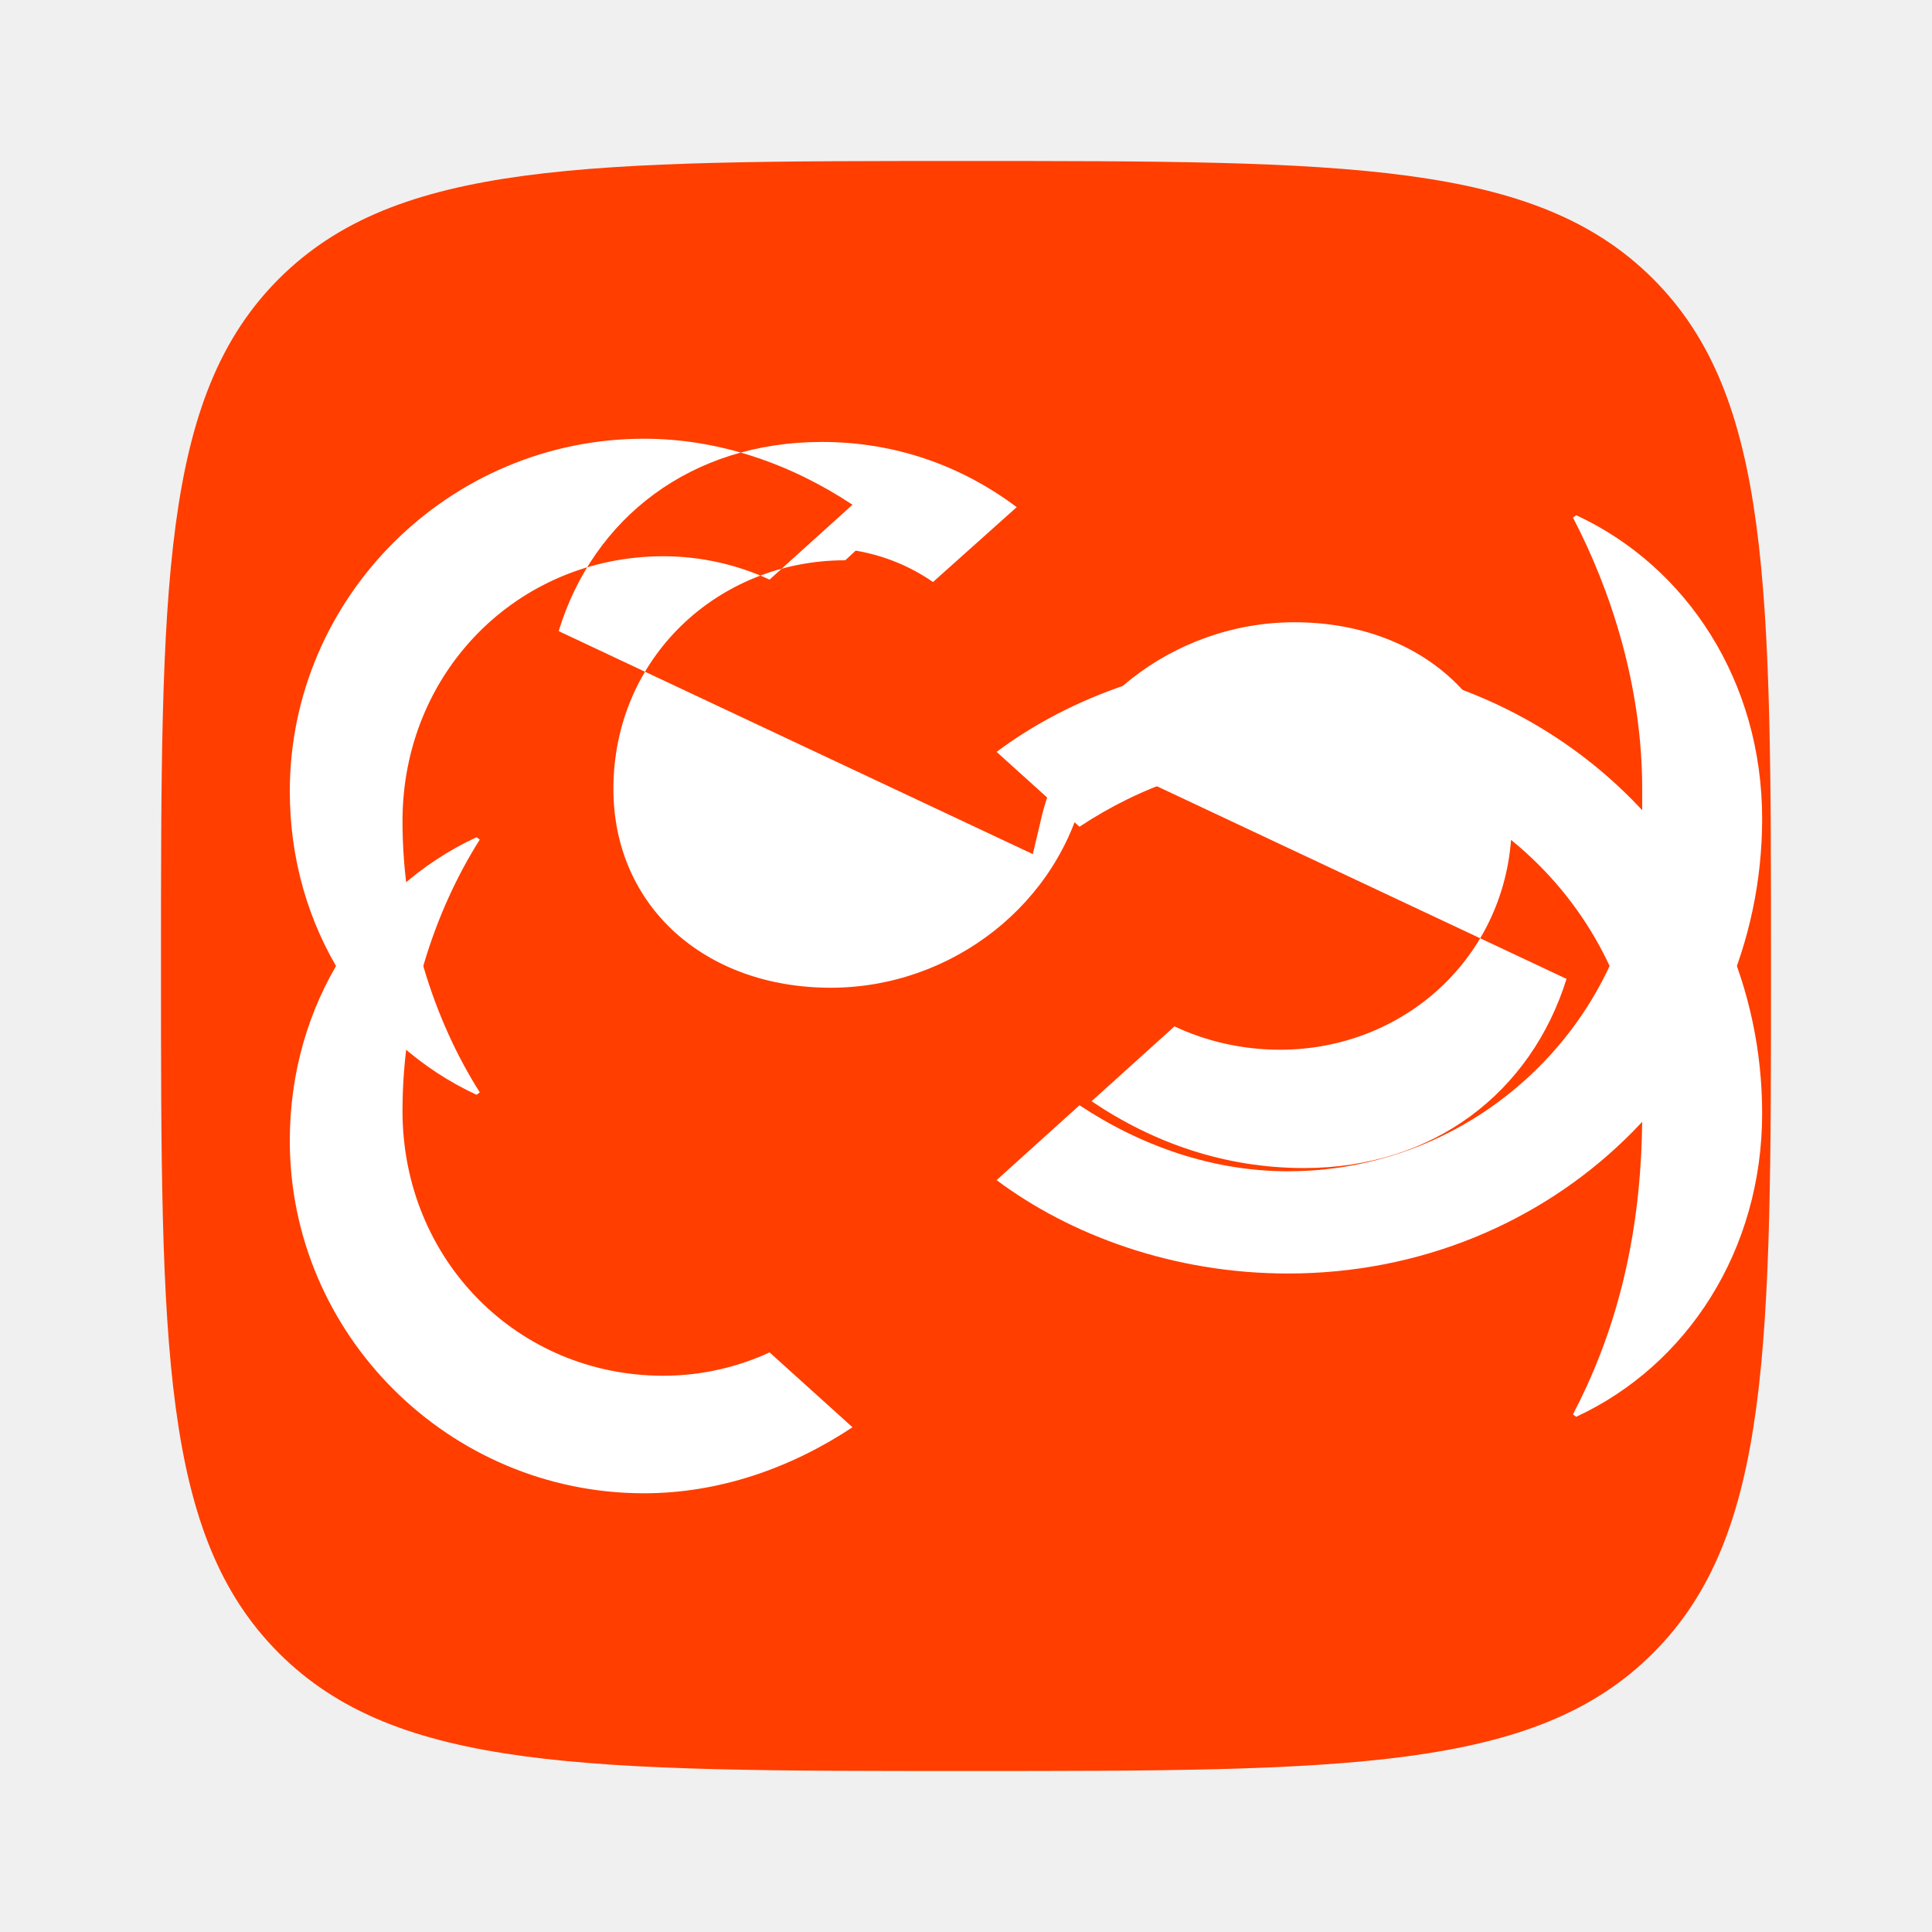
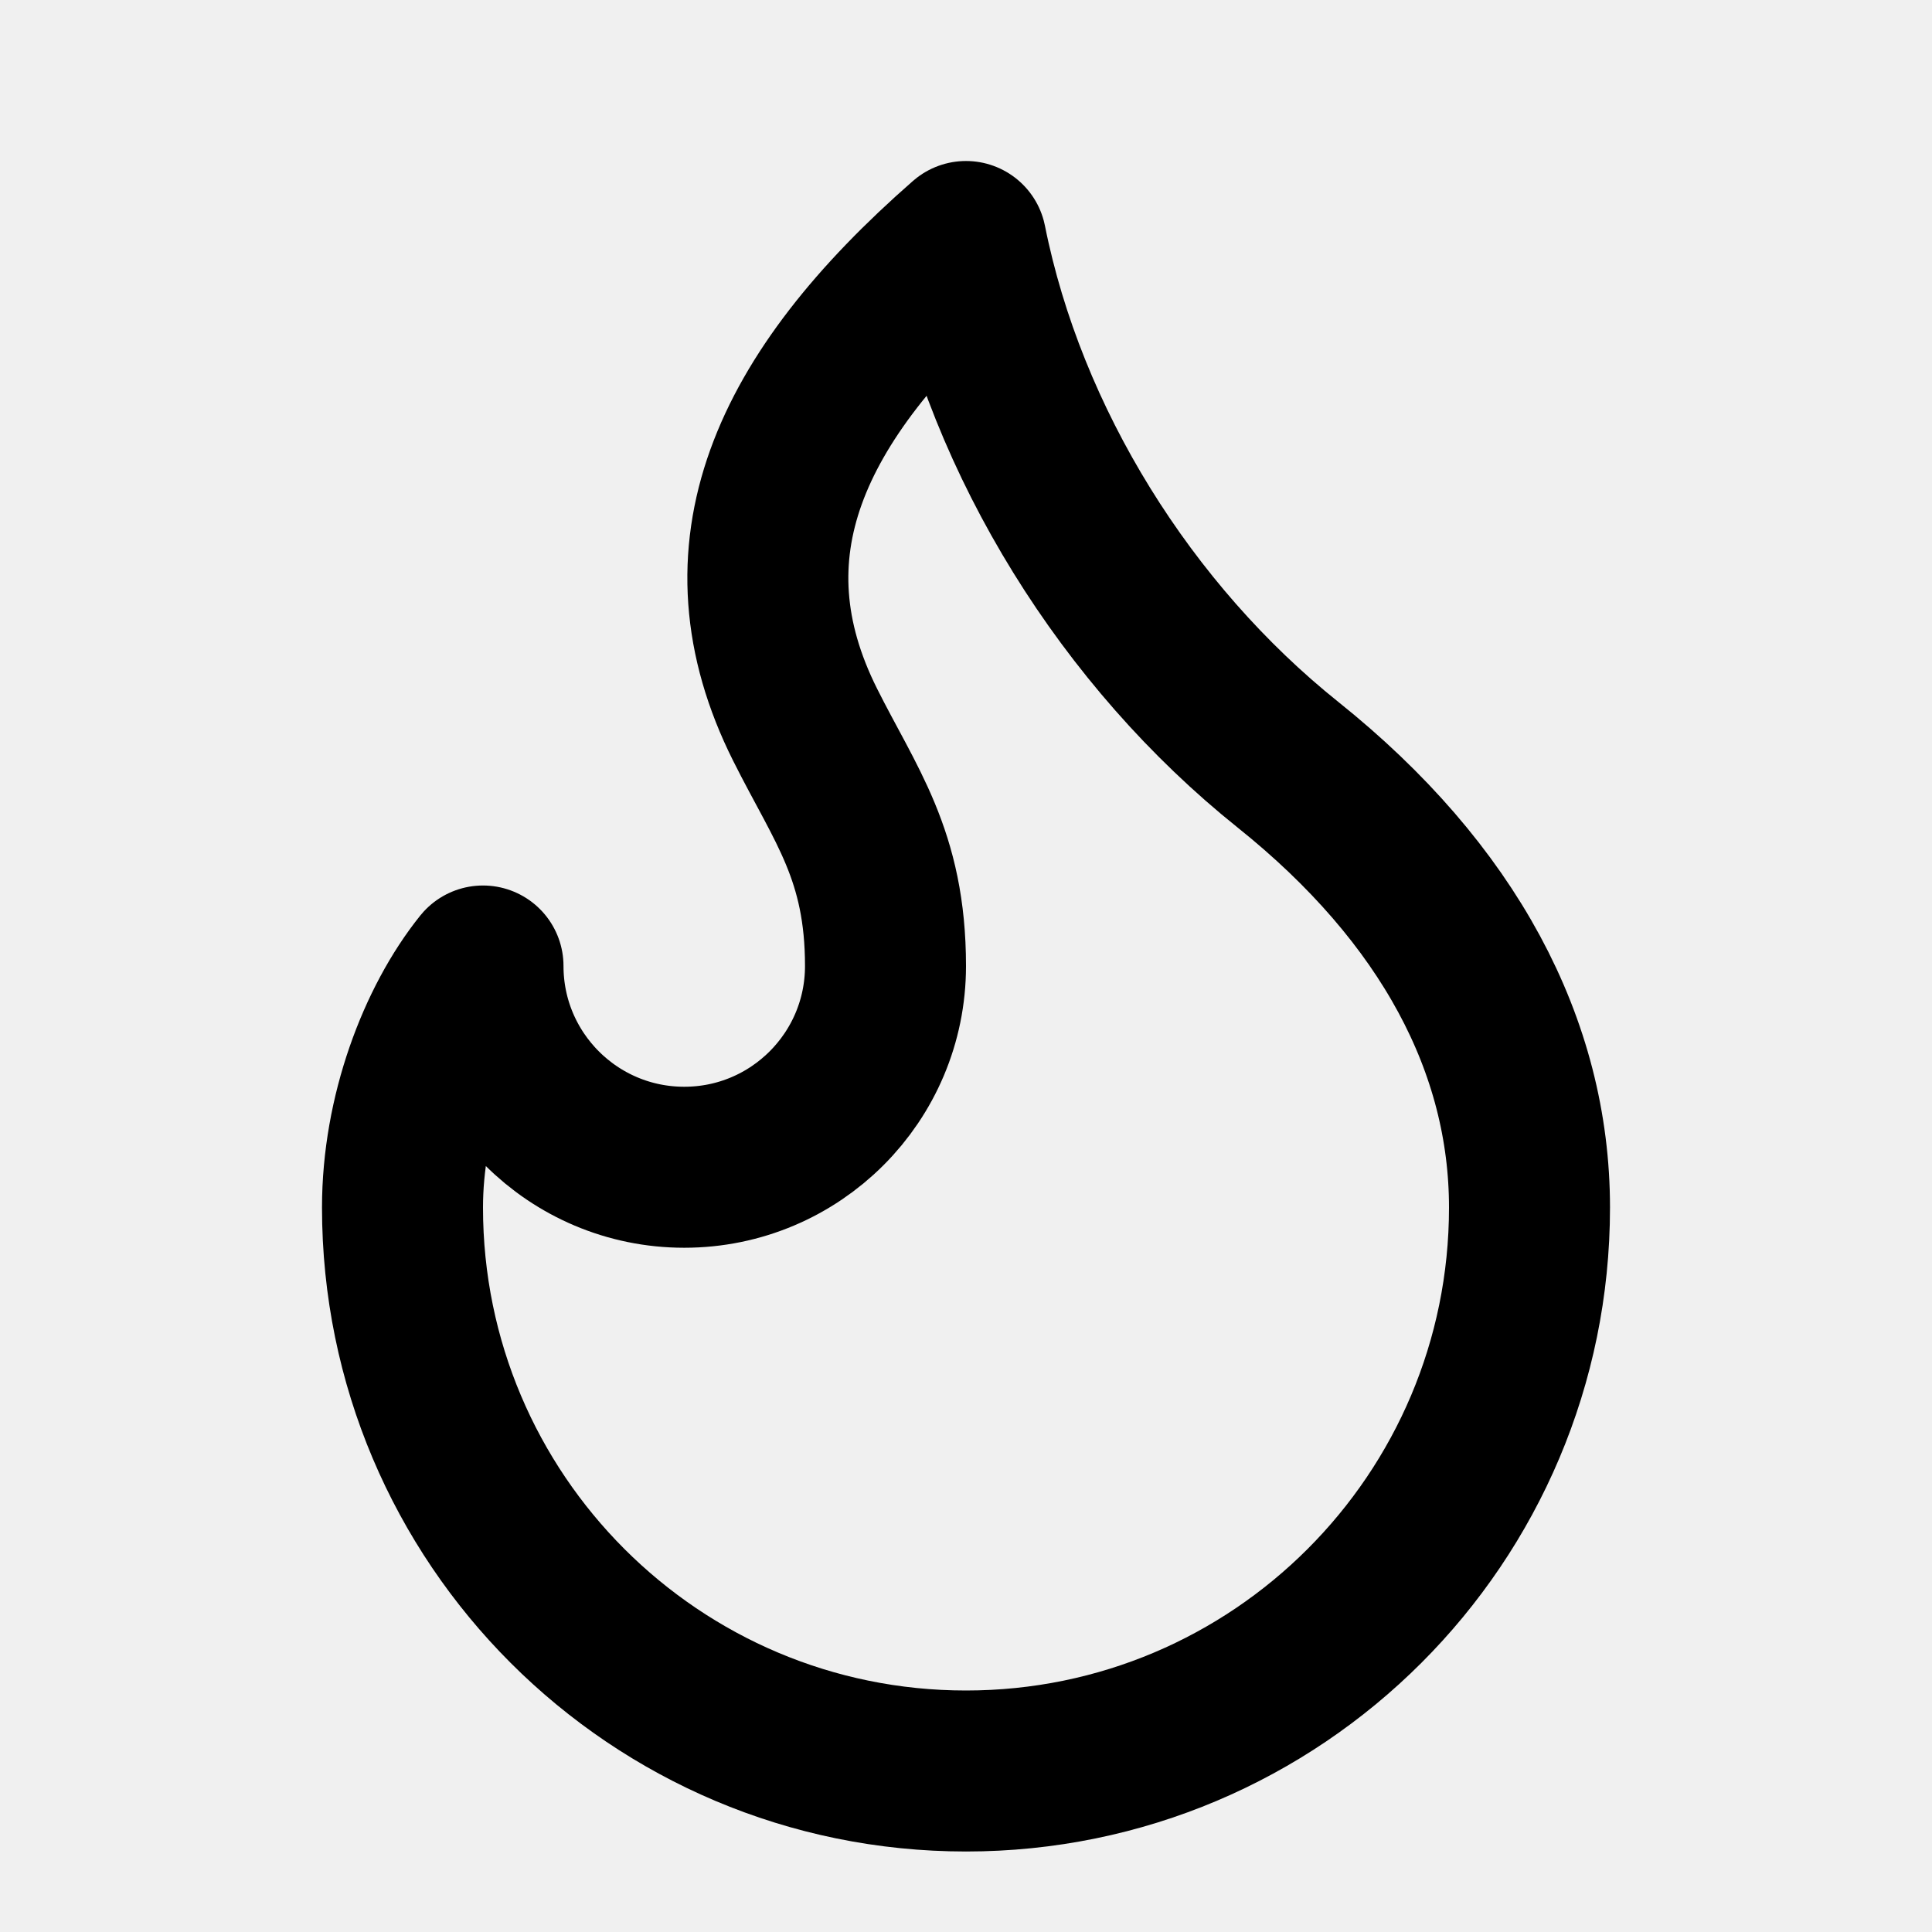
- <svg xmlns="http://www.w3.org/2000/svg" width="24" height="24" viewBox="0 0 24 24" fill="none">
-   <path d="M2 12C2 7.286 2 4.929 3.464 3.464C4.929 2 7.286 2 12 2C16.714 2 19.071 2 20.535 3.464C22 4.929 22 7.286 22 12C22 16.714 22 19.071 20.535 20.535C19.071 22 16.714 22 12 22C7.286 22 4.929 22 3.464 20.535C2 19.071 2 16.714 2 12Z" fill="#FF3E00" />
-   <path fill-rule="evenodd" clip-rule="evenodd" d="M10.63 6.84C10.98 6.9 11.3 7.03 11.59 7.23L12.63 6.3C11.95 5.79 11.13 5.49 10.21 5.49C8.59 5.49 7.37 6.43 6.94 7.84L12.83 10.61L12.92 10.23C13.23 8.78 14.57 7.73 16.08 7.73C17.65 7.73 18.78 8.75 18.78 10.2C18.78 11.83 17.48 13.04 15.9 13.04C15.42 13.04 14.97 12.93 14.59 12.75L13.56 13.68C14.33 14.2 15.22 14.51 16.2 14.51C17.81 14.51 19.02 13.57 19.46 12.16L13.57 9.39L13.48 9.77C13.17 11.22 11.83 12.27 10.32 12.27C8.75 12.27 7.62 11.25 7.62 9.8C7.62 8.17 8.92 6.96 10.5 6.96L10.63 6.84ZM5 10.2C5 8.35 6.43 6.91 8.24 6.91C8.72 6.91 9.17 7.02 9.56 7.2L10.59 6.27C9.82 5.76 8.93 5.45 8 5.45C5.58 5.45 3.6 7.42 3.6 9.83C3.6 11.53 4.54 12.96 5.92 13.6L5.96 13.57C5.39 12.67 5 11.48 5 10.2ZM20.4 10.17C20.4 12.58 18.42 14.55 16 14.55C15.07 14.55 14.18 14.24 13.41 13.73L12.38 14.66C13.29 15.34 14.57 15.82 16 15.82C19.3 15.82 21.89 13.27 21.89 10.17C21.89 8.47 20.96 7.04 19.58 6.4L19.54 6.43C20.01 7.33 20.4 8.52 20.4 9.8V10.17Z" fill="white" />
-   <path fill-rule="evenodd" clip-rule="evenodd" d="M9.56 16.8L10.59 17.73C9.82 18.24 8.93 18.55 8 18.55C5.58 18.55 3.6 16.58 3.6 14.17C3.6 12.47 4.54 11.04 5.92 10.4L5.96 10.43C5.39 11.33 5 12.52 5 13.8C5 15.65 6.43 17.09 8.24 17.09C8.72 17.09 9.17 16.98 9.56 16.8Z" fill="white" />
-   <path fill-rule="evenodd" clip-rule="evenodd" d="M19.54 17.57L19.58 17.6C20.96 16.96 21.89 15.53 21.89 13.83C21.89 10.73 19.3 8.18 16 8.18C14.57 8.18 13.29 8.66 12.38 9.34L13.41 10.27C14.18 9.76 15.07 9.45 16 9.45C18.42 9.45 20.4 11.42 20.4 13.83C20.4 15.48 20.01 16.67 19.54 17.57Z" fill="white" />
+ <svg xmlns="http://www.w3.org/2000/svg" width="24" height="24" viewBox="0 0 24 24" fill="none" stroke="currentColor" stroke-width="2" stroke-linecap="round" stroke-linejoin="round" class="lucide lucide-flame">
+   <path d="M8.5 14.5A2.5 2.5 0 0 0 11 12c0-1.38-.5-2-1-3-1.072-2.143-.224-4.054 2-6 .5 2.5 2 4.9 4 6.5 2 1.6 3 3.5 3 5.5a7 7 0 1 1-14 0c0-1.153.433-2.294 1-3a2.5 2.5 0 0 0 2.5 2.5z" />
</svg>
